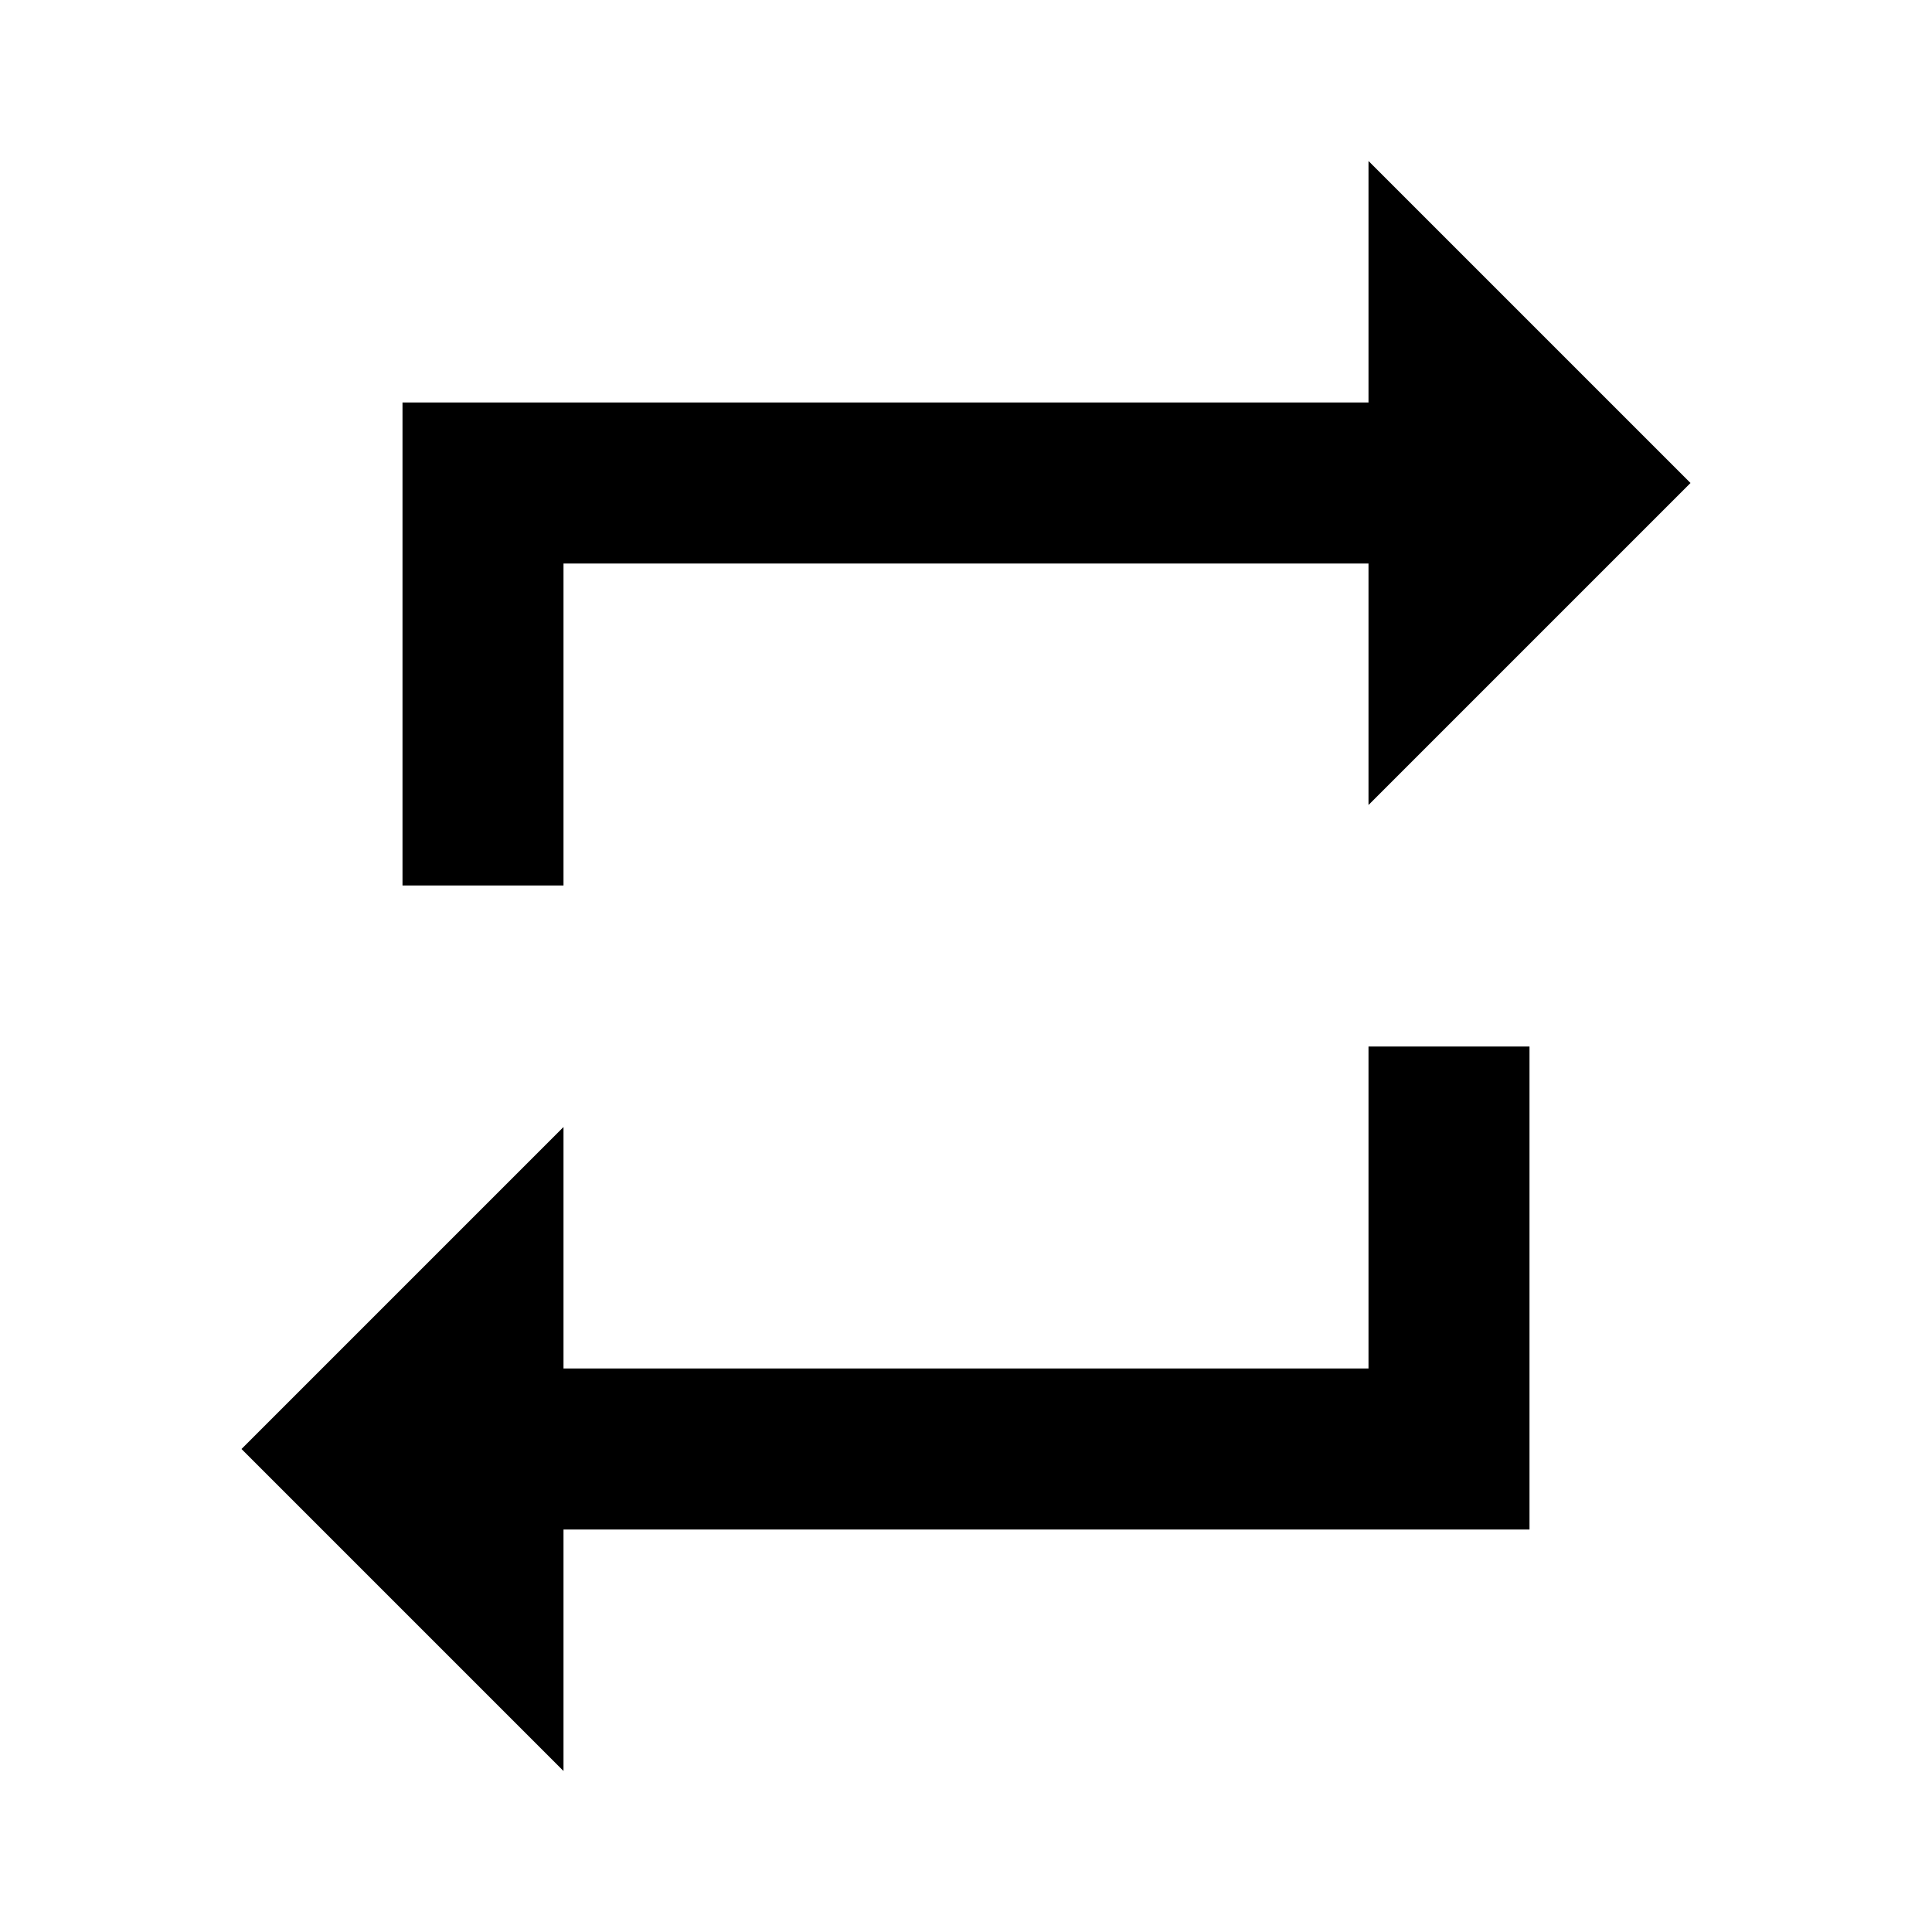
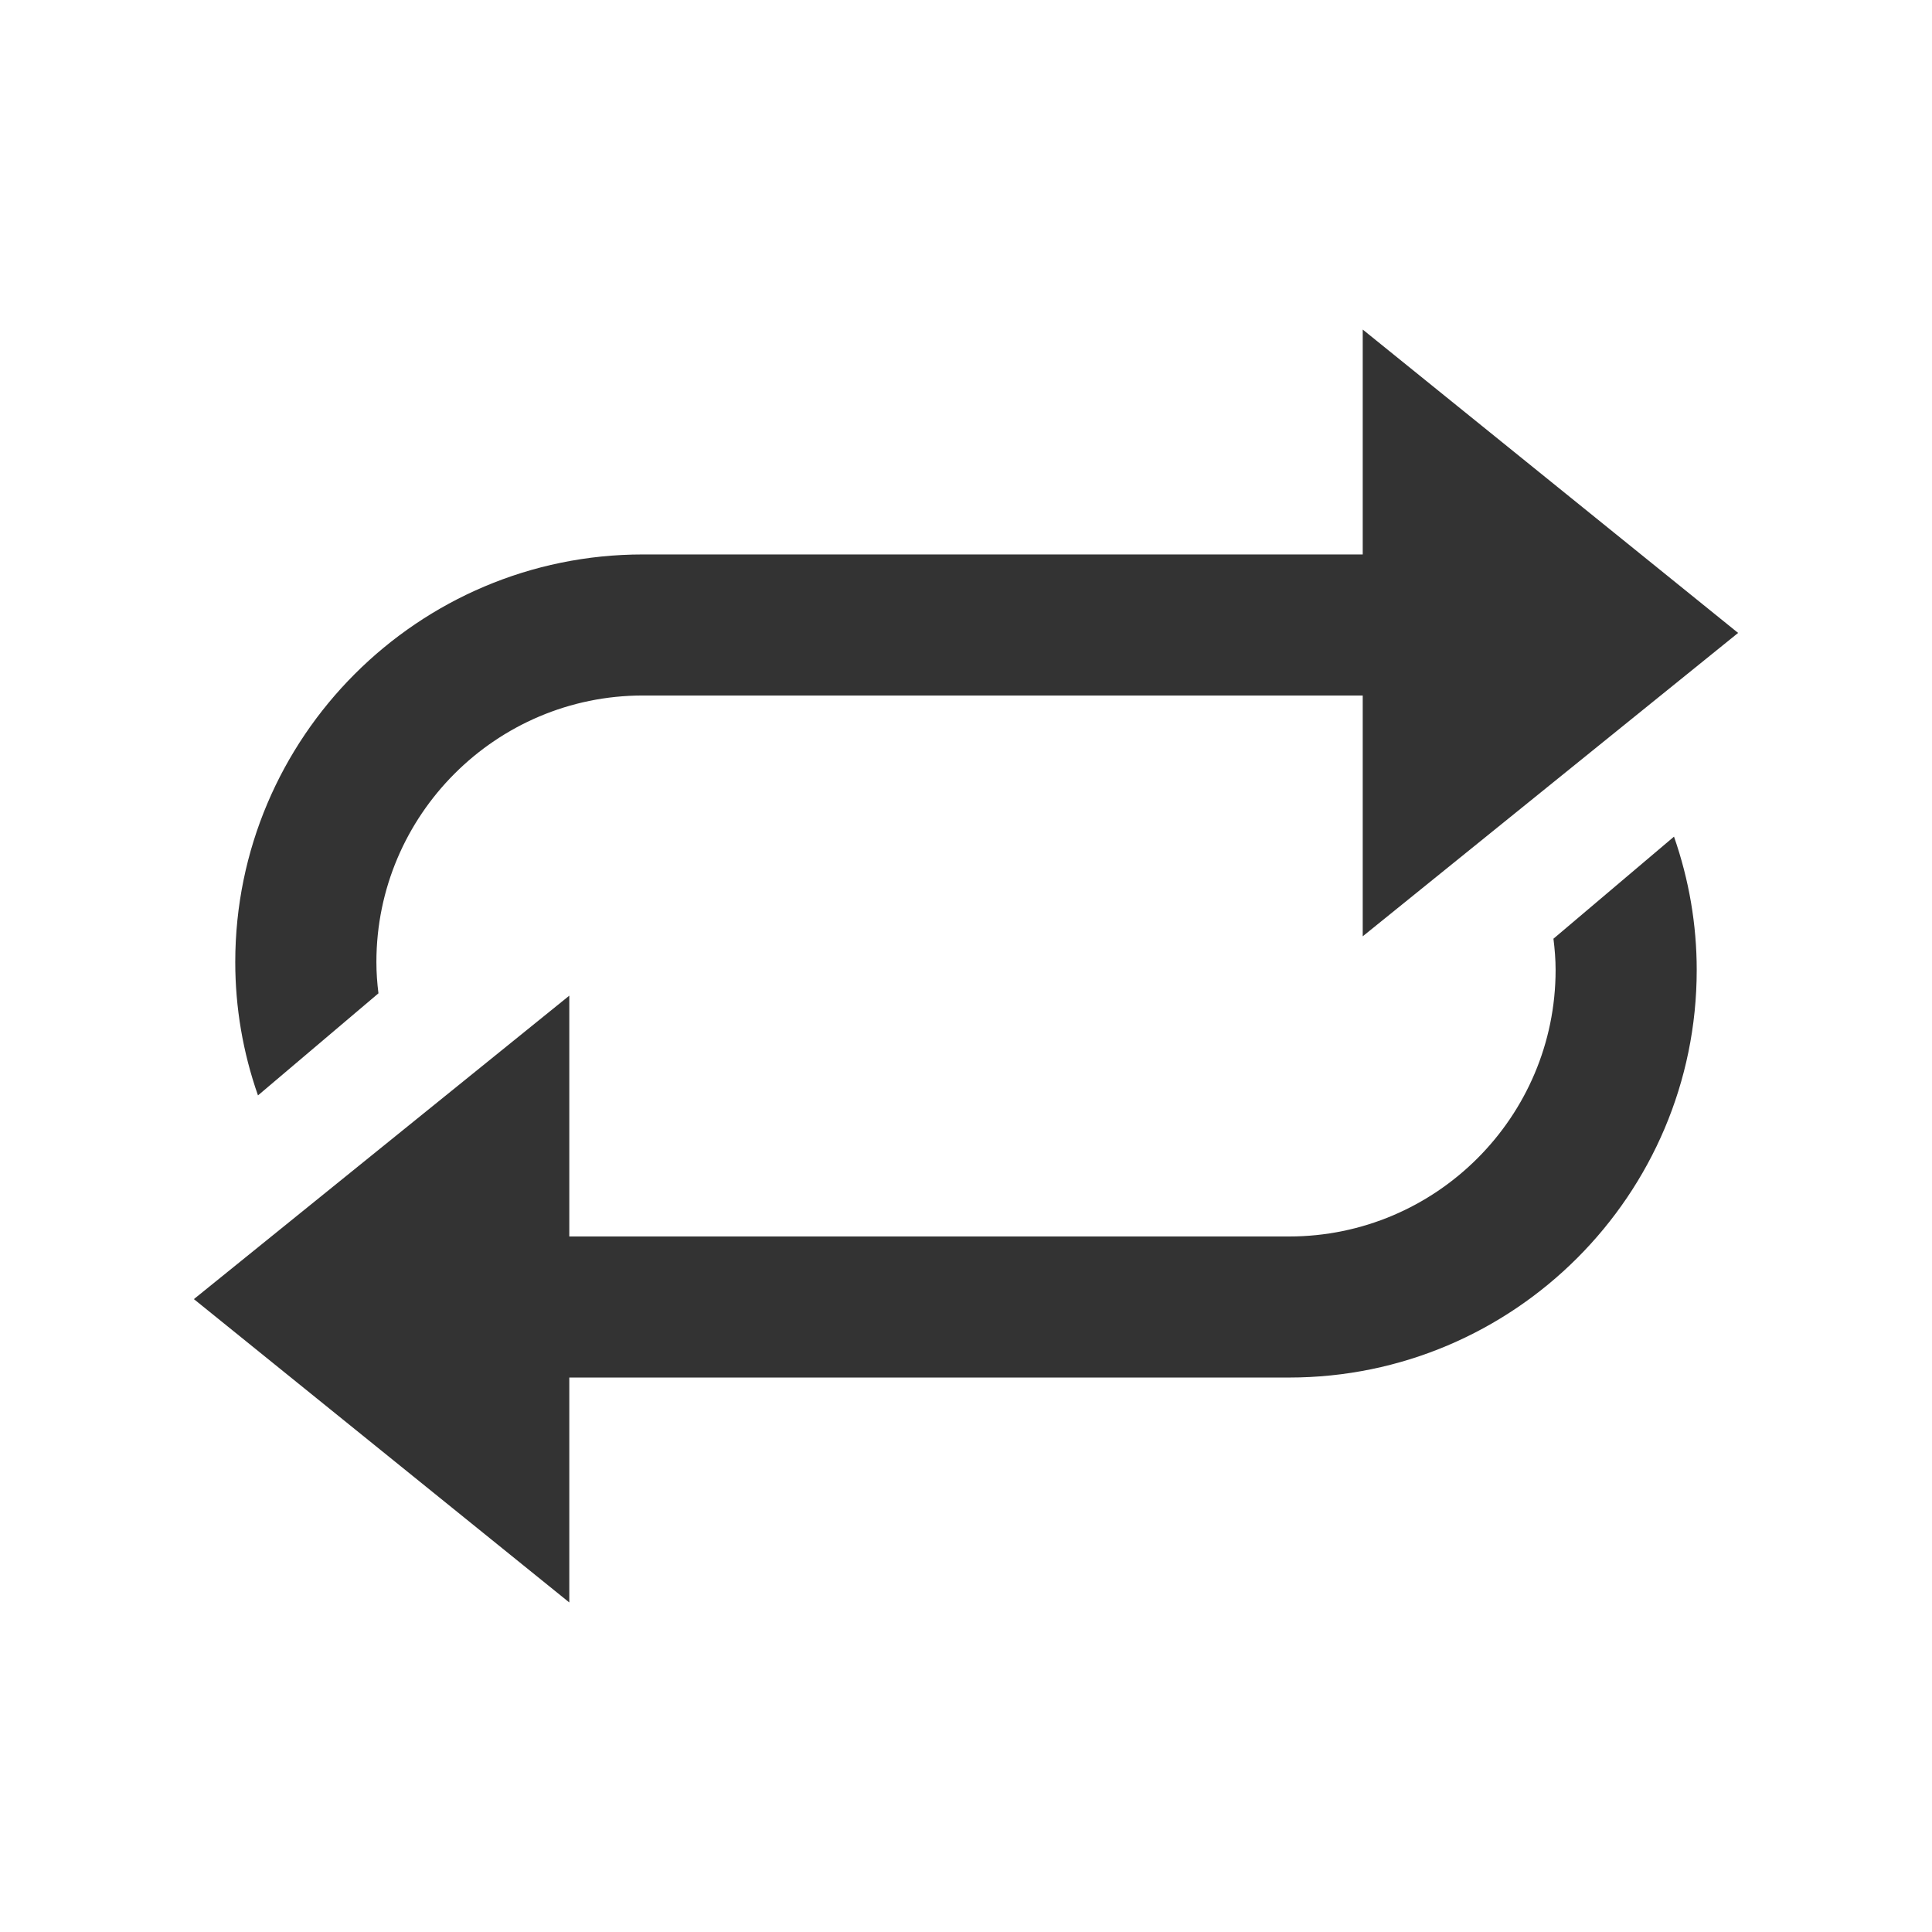
- <svg xmlns="http://www.w3.org/2000/svg" width="24" height="24" viewBox="0 0 24 24">
-   <path d="M0 0h24v24H0z" fill="none" />
-   <path d="M7 7h10v3l4-4-4-4v3H5v6h2V7zm10 10H7v-3l-4 4 4 4v-3h12v-6h-2v4z" />
+ <svg xmlns="http://www.w3.org/2000/svg" version="1.0" x="0px" y="0px" width="96px" height="96px" viewBox="0 0 96 96" enable-background="new 0 0 96 96" xml:space="preserve">
+   <g id="_x39__av_repeat">
+     <g display="inline">
+       <path fill="#333333" d="M77.19,46.644c0.064,0.509,0.107,1.024,0.107,1.554c0,7.301-5.942,13.242-13.244,13.242H28.288V49.474    L9.634,64.552l18.654,15.073V68.449h35.766c11.17,0,20.255-9.083,20.255-20.252c0-2.256-0.381-4.479-1.129-6.625L77.19,46.644z" />
+       <path fill="#333333" d="M18.805,49.358c-0.064-0.508-0.102-1.027-0.102-1.554c0-7.301,5.942-13.245,13.243-13.245h35.767v11.966    L86.366,31.45L67.713,16.375V27.55H31.946c-11.169,0-20.256,9.086-20.256,20.255c0,2.253,0.377,4.477,1.129,6.625L18.805,49.358z" />
+     </g>
+   </g>
</svg>
